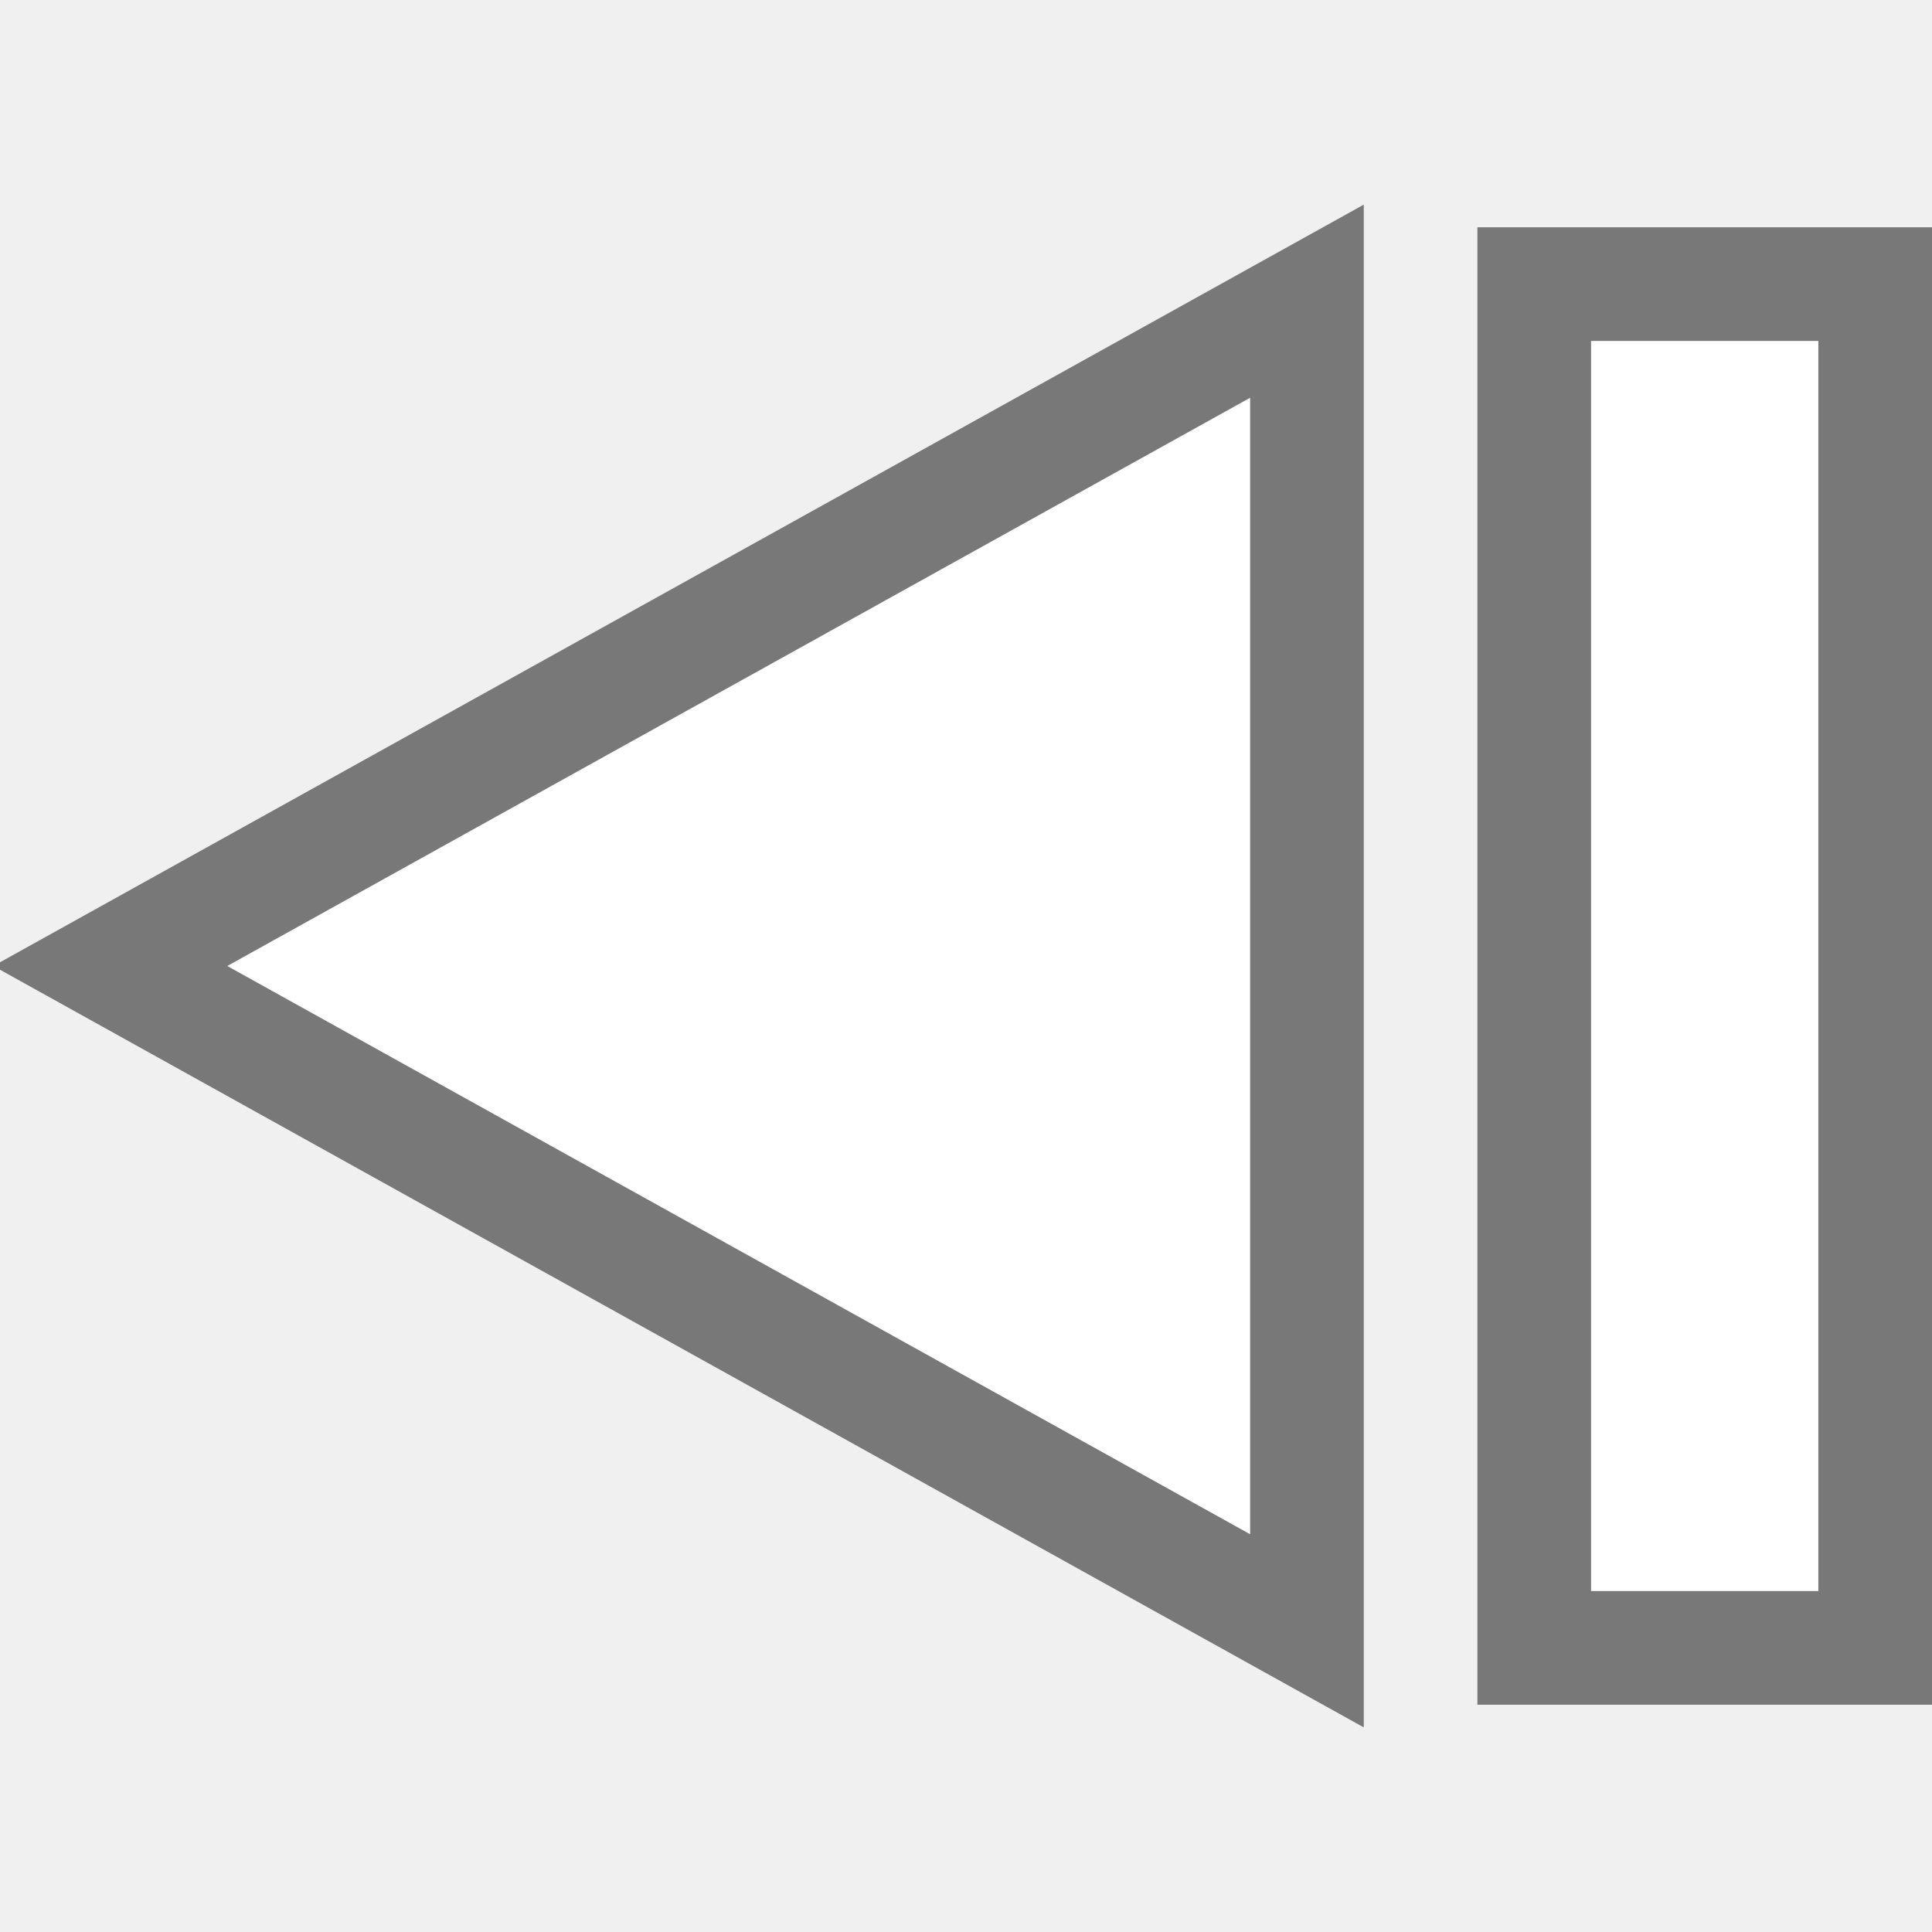
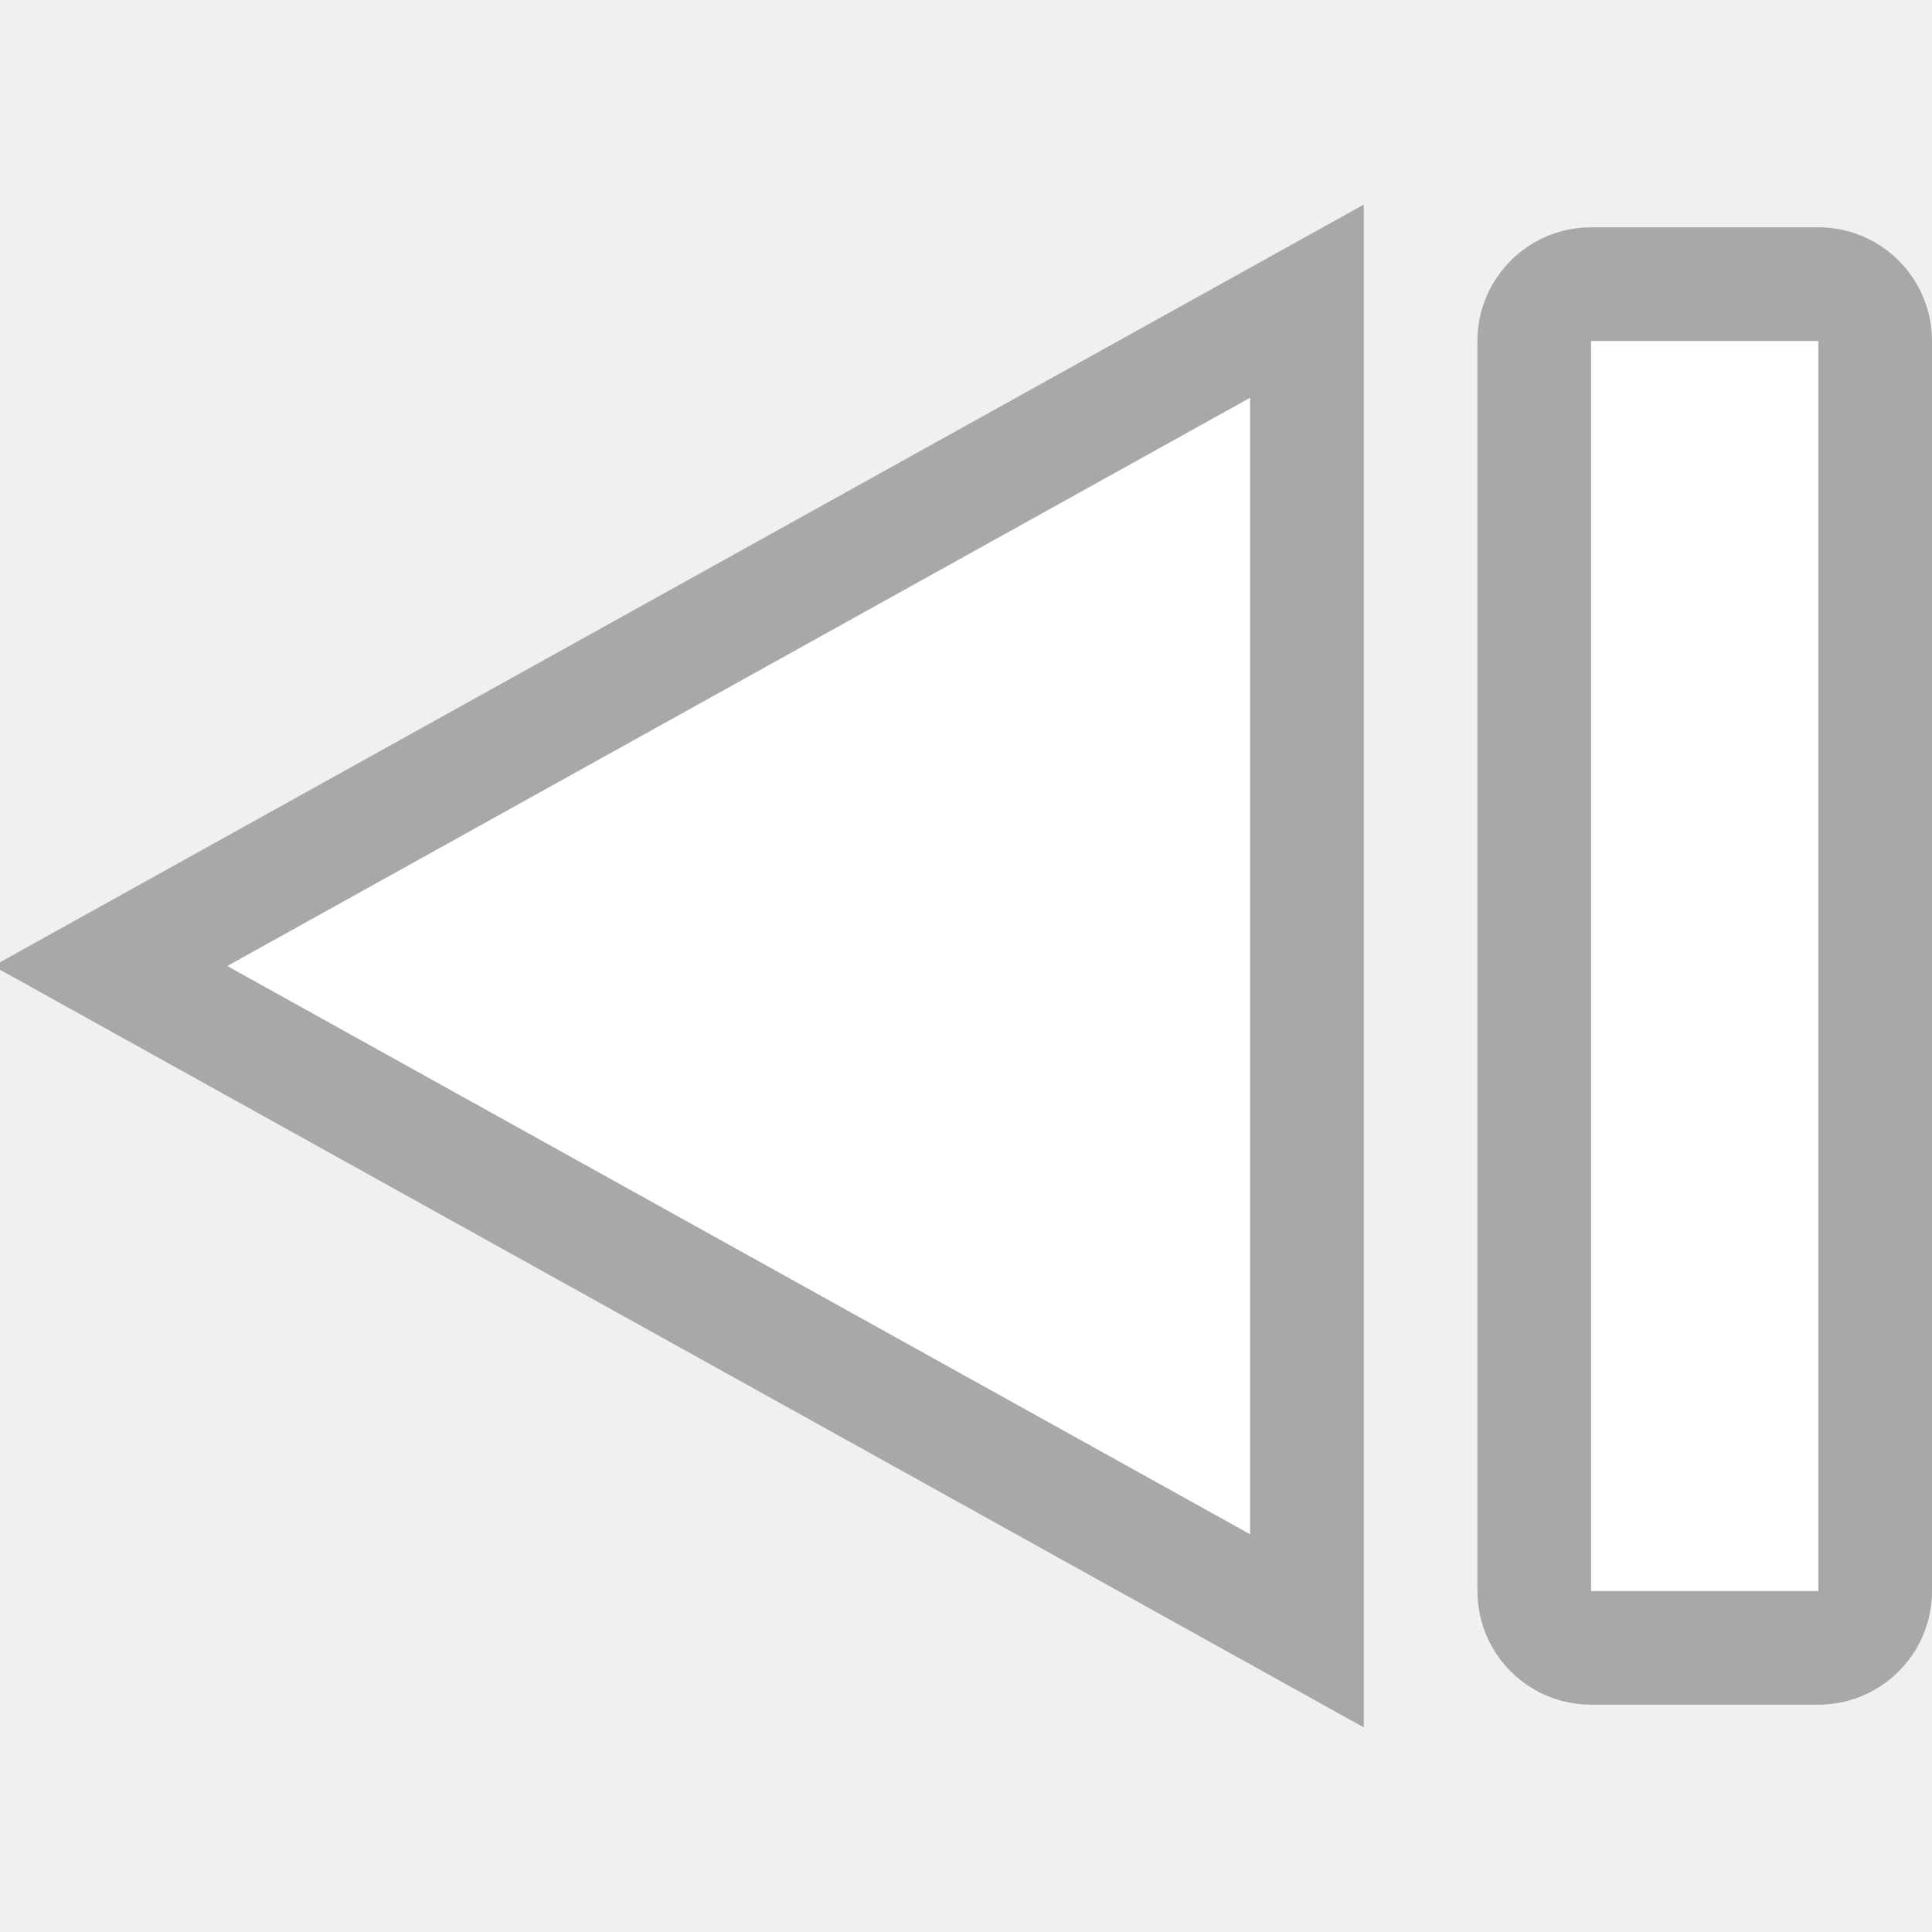
<svg xmlns="http://www.w3.org/2000/svg" width="100%" height="100%" viewBox="0 0 17 17" version="1.1" xml:space="preserve" style="fill-rule:evenodd;clip-rule:evenodd;stroke-linecap:square;stroke-miterlimit:3;">
  <g>
-     <path id="path13" d="M2,8.5l9,-5l0,10l-9,-5Z" style="fill:none;stroke:#000;stroke-opacity:0.502;stroke-width:2px;" />
+     <path id="path13" d="M2,8.5l9,-5l0,10l-9,-5Z" style="fill:none;stroke:#000;stroke-opacity:0.302;stroke-width:2px;" />
    <g>
      <g id="g7">
-         <rect id="rect9" x="14" y="3" width="2" height="11" style="fill:#fff;" />
-         <path id="path11" d="M17,15l-4,0l0,-13l4,0l0,13Zm-3,-12l0,11l2,0l0,-11l-2,0Z" style="fill-opacity:0.502;fill-rule:nonzero;" />
+         <g id="rect9">
+           <rect x="14" y="3" width="2" height="11" style="fill:#fff;" />
+           <path d="M16.065,2.002l0.066,0.007l0.064,0.01l0.064,0.015l0.062,0.019l0.062,0.023l0.059,0.027l0.058,0.031l0.056,0.035l0.053,0.038l0.05,0.041l0.048,0.045l0.045,0.048l0.041,0.05l0.038,0.053l0.035,0.056l0.031,0.058l0.027,0.059l0.023,0.062l0.019,0.062l0.015,0.064l0.01,0.064l0.007,0.066l0.002,0.065l0,11l-0.002,0.065l-0.007,0.066l-0.01,0.064l-0.015,0.064l-0.019,0.062l-0.023,0.062l-0.027,0.059l-0.031,0.058l-0.035,0.056l-0.038,0.053l-0.041,0.05l-0.045,0.048l-0.048,0.045l-0.05,0.041l-0.053,0.038l-0.056,0.035l-0.058,0.031l-0.059,0.027l-0.062,0.023l-0.062,0.019l-0.064,0.015l-0.064,0.01l-0.066,0.007l-0.065,0.002l-2,0l-0.065,-0.002l-0.066,-0.007l-0.064,-0.01l-0.064,-0.015l-0.062,-0.019l-0.062,-0.023l-0.059,-0.027l-0.058,-0.031l-0.056,-0.035l-0.053,-0.038l-0.05,-0.041l-0.048,-0.045l-0.045,-0.048l-0.041,-0.05l-0.038,-0.053l-0.035,-0.056l-0.031,-0.058l-0.027,-0.059l-0.023,-0.062l-0.019,-0.062l-0.015,-0.064l-0.01,-0.064l-0.007,-0.066l-0.002,-0.065l0,-11l0.002,-0.065l0.007,-0.066l0.01,-0.064l0.015,-0.064l0.019,-0.062l0.023,-0.062l0.027,-0.059l0.031,-0.058l0.035,-0.056l0.038,-0.053l0.041,-0.05l0.045,-0.048l0.048,-0.045l0.05,-0.041l0.053,-0.038l0.056,-0.035l0.058,-0.031l0.059,-0.027l0.062,-0.023l0.062,-0.019l0.064,-0.015l0.064,-0.01l0.066,-0.007l0.065,-0.002l2,0l0.065,0.002Zm-2.065,0.998l0,11l2,0l0,-11l-2,0Z" style="fill-opacity:0.302;" />
+         </g>
      </g>
      <path id="path15" d="M2,8.5l9,-5l0,10l-9,-5Z" style="fill:#fff;fill-rule:nonzero;" />
    </g>
  </g>
</svg>
